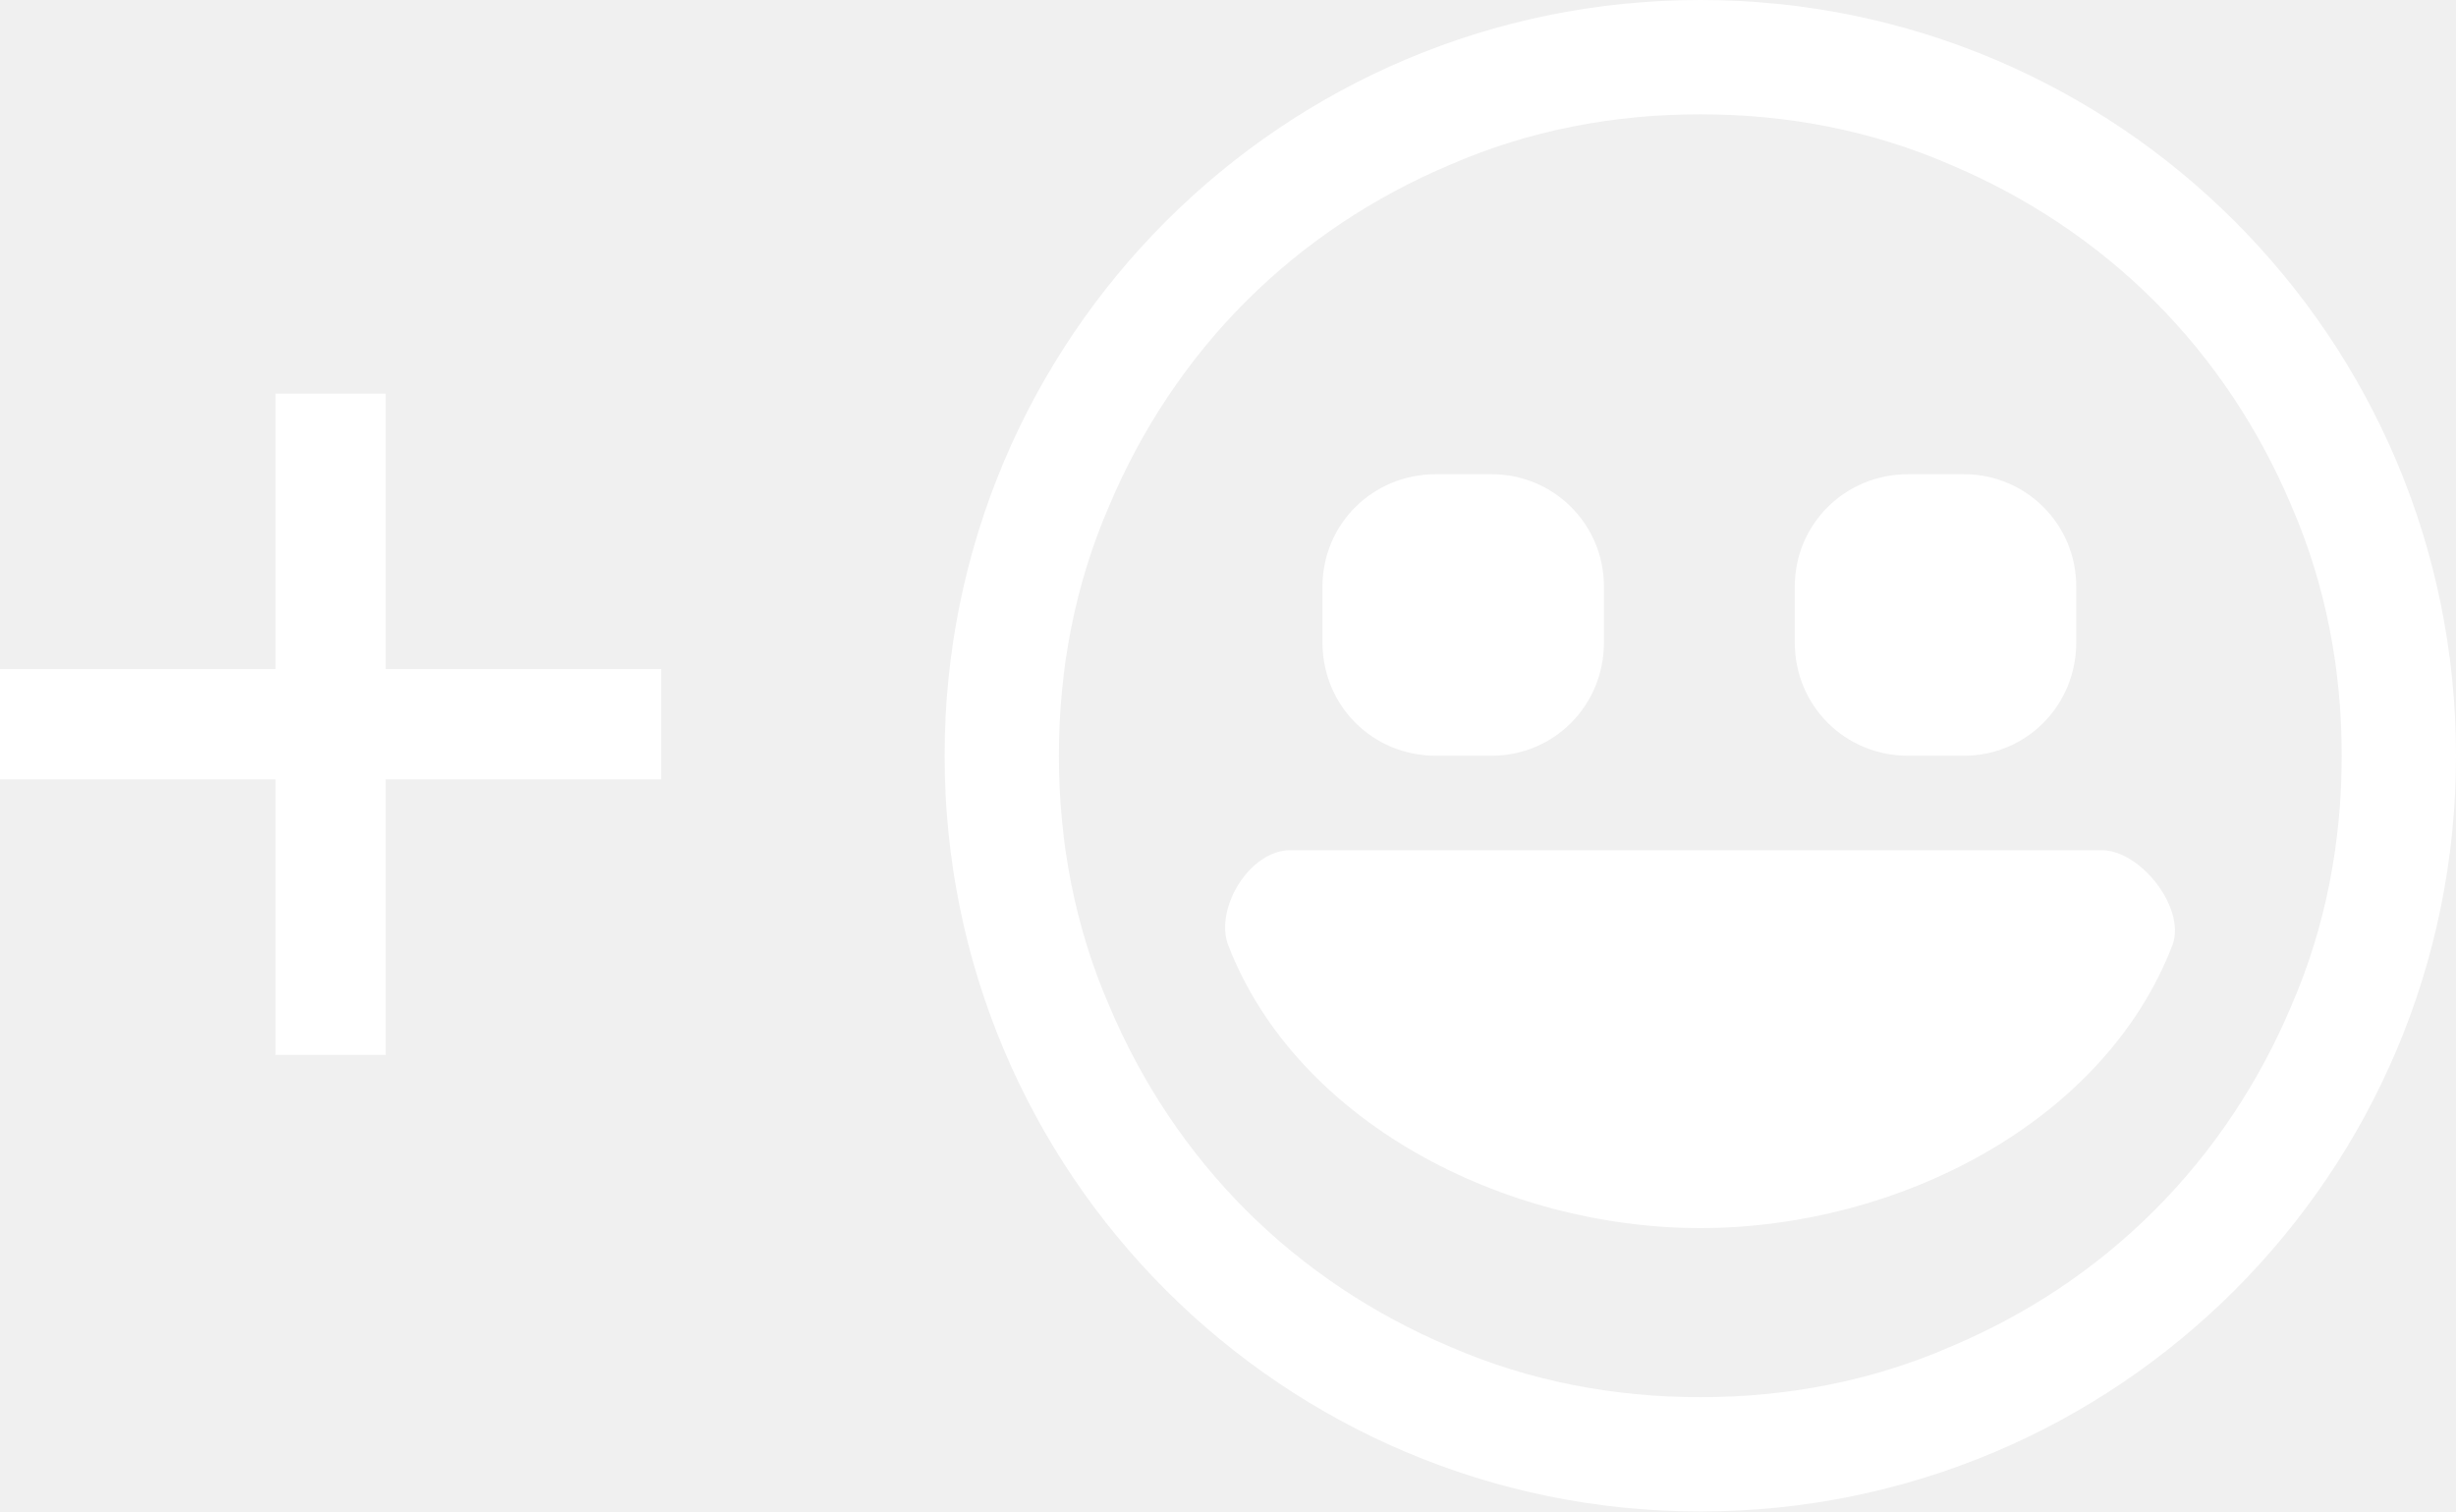
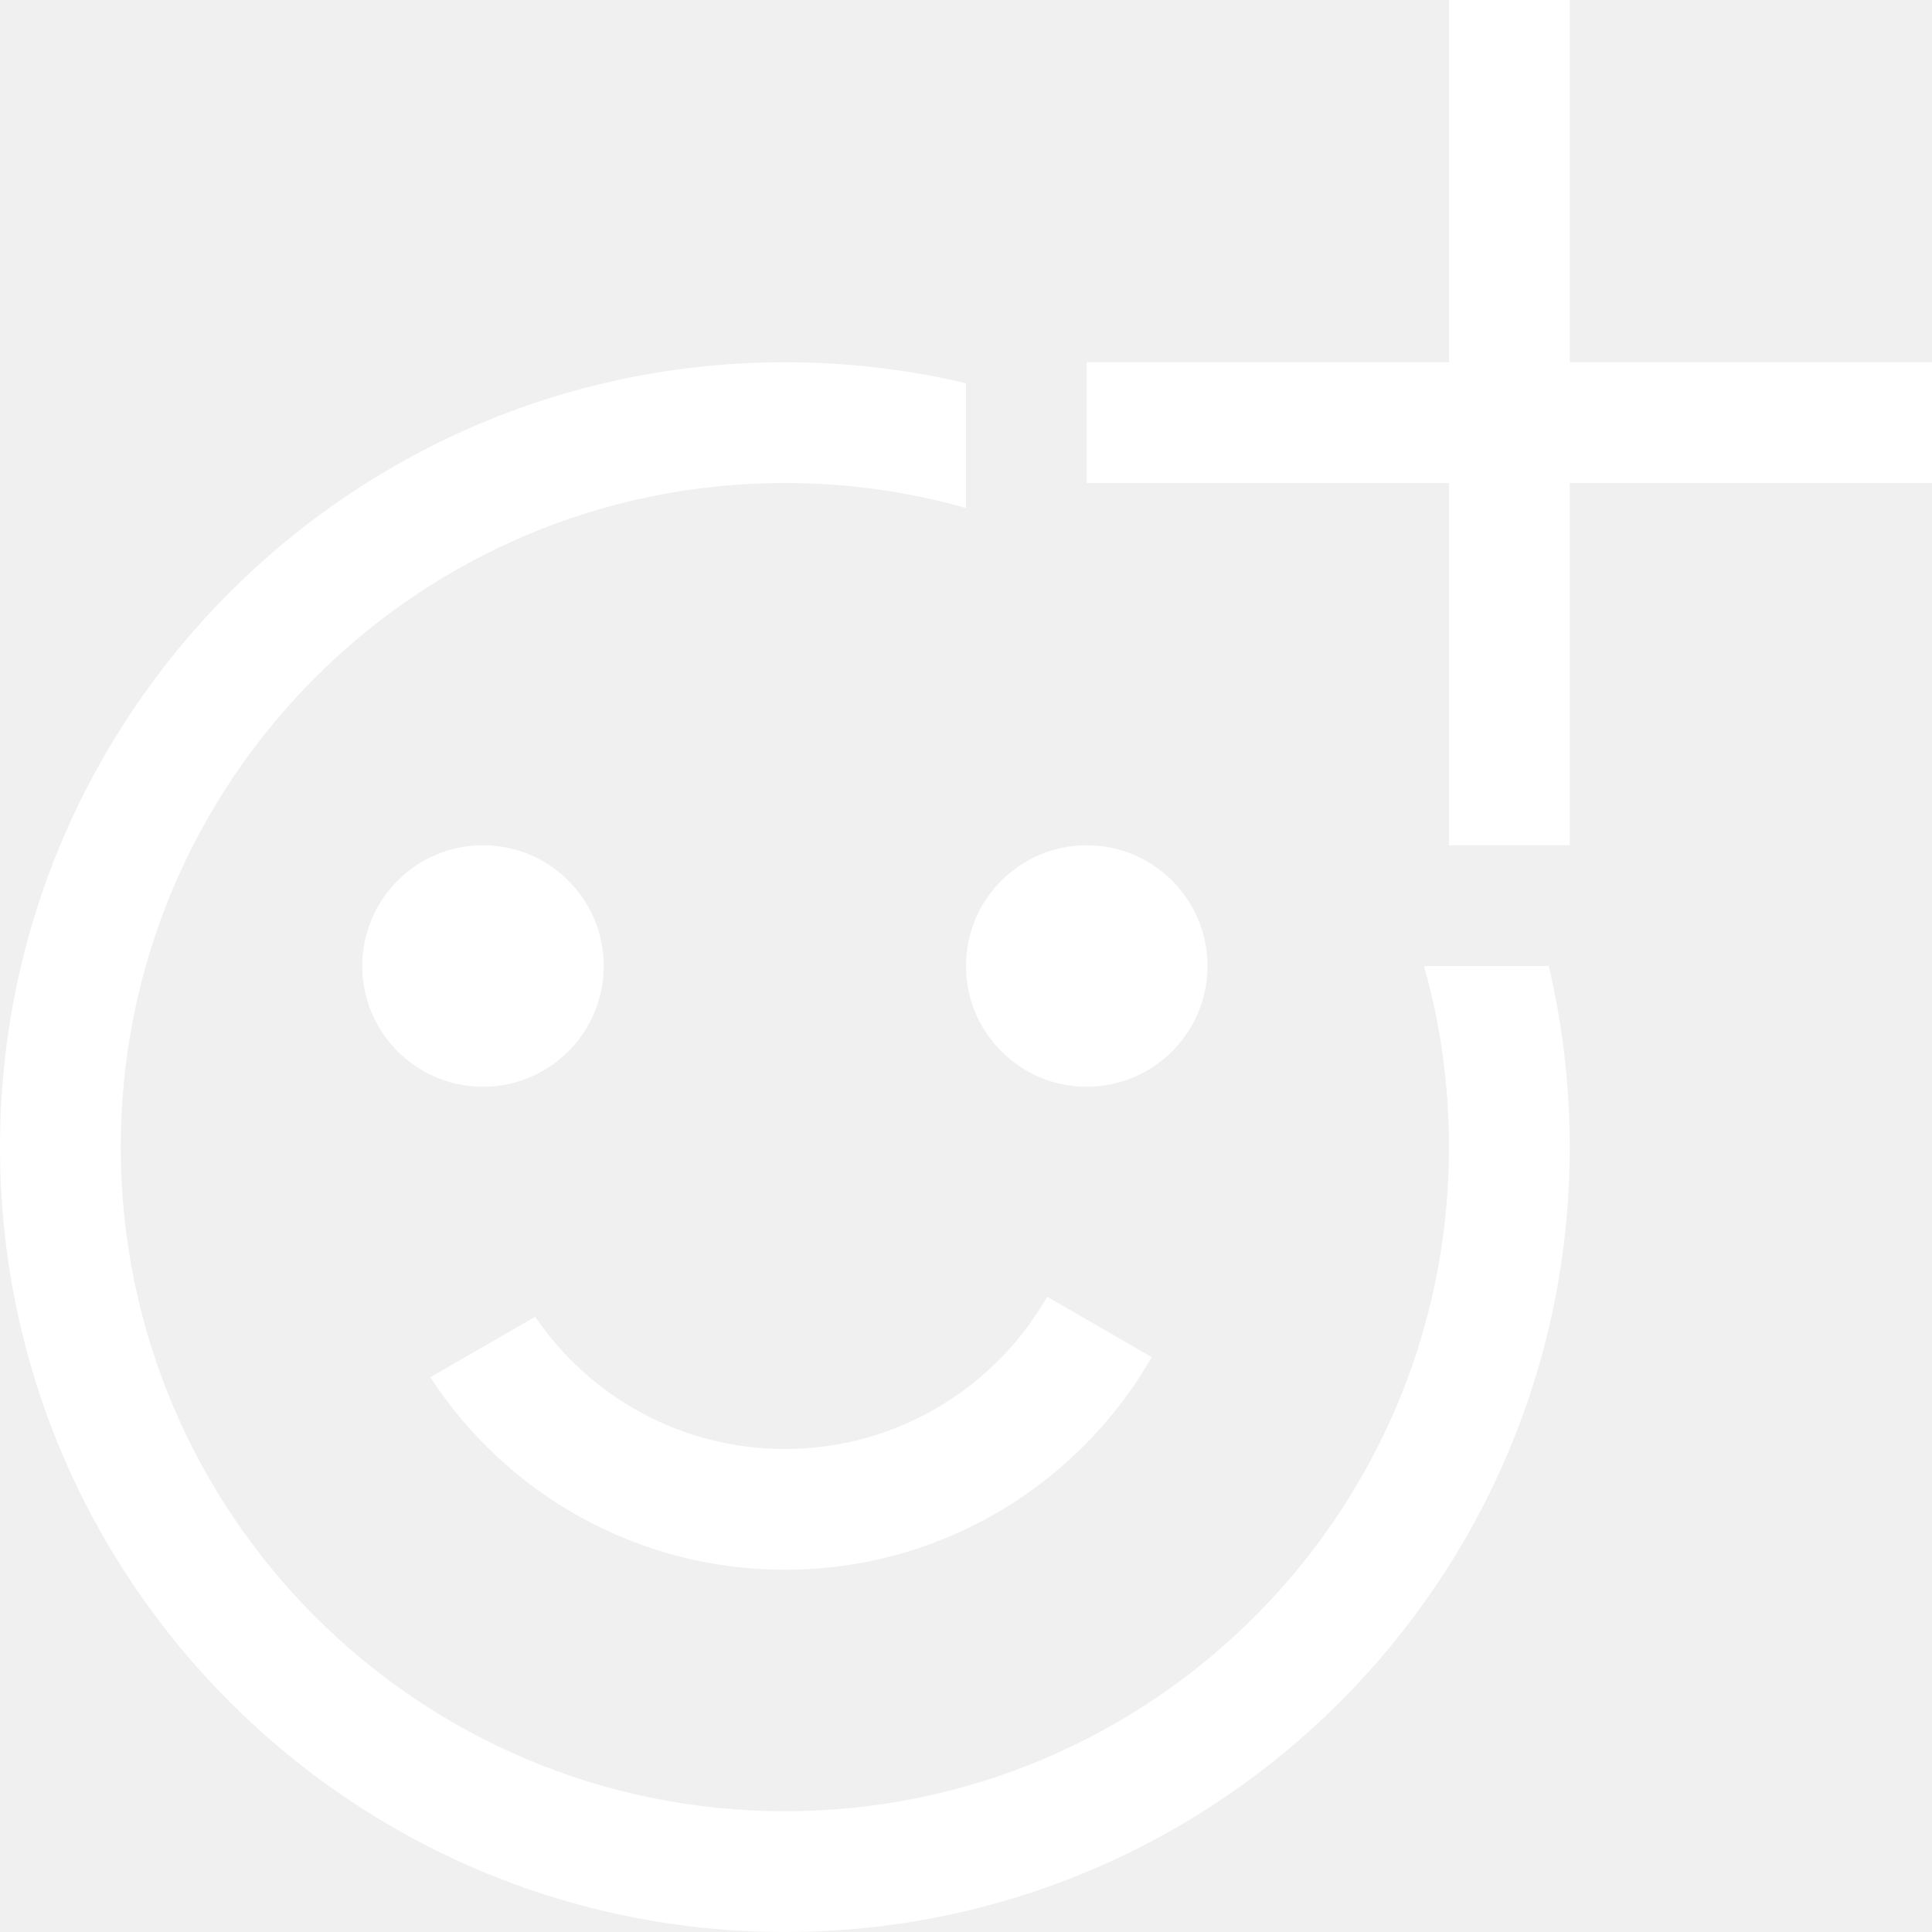
- <svg xmlns="http://www.w3.org/2000/svg" width="26" height="16" viewBox="0 0 26 16" fill="none">
-   <path fill-rule="evenodd" clip-rule="evenodd" d="M7 8.25H4.083V11.167H2.917V8.25H0V7.083H2.917V4.167H4.083V7.083H7V8.25V8.25Z" fill="white" />
-   <path fill-rule="evenodd" clip-rule="evenodd" d="M18 0C13.58 0 10 3.58 10 8C10 12.42 13.58 16 18 16C22.42 16 26 12.42 26 8C26 3.58 22.42 0 18 0V0ZM22.81 12.81C22.18 13.44 21.45 13.92 20.64 14.26C19.81 14.62 18.92 14.79 18 14.79C17.08 14.79 16.19 14.62 15.36 14.26C14.55 13.92 13.81 13.43 13.19 12.81C12.57 12.19 12.08 11.45 11.74 10.64C11.38 9.81 11.21 8.92 11.21 8C11.21 7.08 11.38 6.19 11.74 5.36C12.08 4.55 12.57 3.81 13.19 3.19C13.81 2.57 14.55 2.08 15.36 1.74C16.19 1.38 17.08 1.21 18 1.21C18.92 1.21 19.81 1.38 20.64 1.74C21.45 2.08 22.19 2.57 22.81 3.19C23.43 3.81 23.92 4.55 24.26 5.36C24.62 6.19 24.79 7.08 24.79 8C24.79 8.92 24.62 9.81 24.26 10.64C23.92 11.45 23.43 12.19 22.81 12.81V12.81ZM14 6.8V6.21C14 5.55 14.53 5.02 15.2 5.02H15.79C16.45 5.02 16.98 5.55 16.98 6.21V6.8C16.98 7.47 16.45 8 15.79 8H15.2C14.53 8 14 7.47 14 6.8V6.8ZM19 6.8V6.21C19 5.55 19.53 5.02 20.2 5.02H20.79C21.45 5.02 21.98 5.55 21.98 6.21V6.8C21.98 7.47 21.45 8 20.79 8H20.2C19.53 8 19 7.47 19 6.8V6.8ZM23 10C22.28 11.88 20.09 13 18 13C15.91 13 13.72 11.87 13 10C12.86 9.61 13.23 9 13.66 9H22.25C22.66 9 23.14 9.61 23 10V10Z" fill="white" />
+ <svg xmlns="http://www.w3.org/2000/svg" width="16" height="16" viewBox="0 0 16 16" fill="none">
+   <path fill-rule="evenodd" clip-rule="evenodd" d="M13 0H12V3H9V4H12V7H13V4H16V3H13V0ZM5 8C5 8.552 4.552 9 4 9C3.448 9 3 8.552 3 8C3 7.448 3.448 7 4 7C4.552 7 5 7.448 5 8ZM9 9C9.552 9 10 8.552 10 8C10 7.448 9.552 7 9 7C8.448 7 8 7.448 8 8C8 8.552 8.448 9 9 9ZM8.672 10.739C8.241 11.492 7.43 12 6.5 12C5.64 12 4.882 11.566 4.432 10.905L3.564 11.406C4.188 12.366 5.27 13 6.5 13C7.8 13 8.935 12.291 9.538 11.239L8.672 10.739ZM8 3.174C7.518 3.06 7.016 3 6.5 3C2.91 3 0 5.91 0 9.5C0 13.09 2.91 16 6.5 16C10.09 16 13 13.09 13 9.5C13 8.984 12.94 8.482 12.826 8H11.793C11.928 8.477 12 8.98 12 9.5C12 12.538 9.538 15 6.5 15C3.462 15 1 12.538 1 9.5C1 6.462 3.462 4 6.5 4C7.02 4 7.523 4.072 8 4.207V3.174Z" fill="white" />
</svg>
